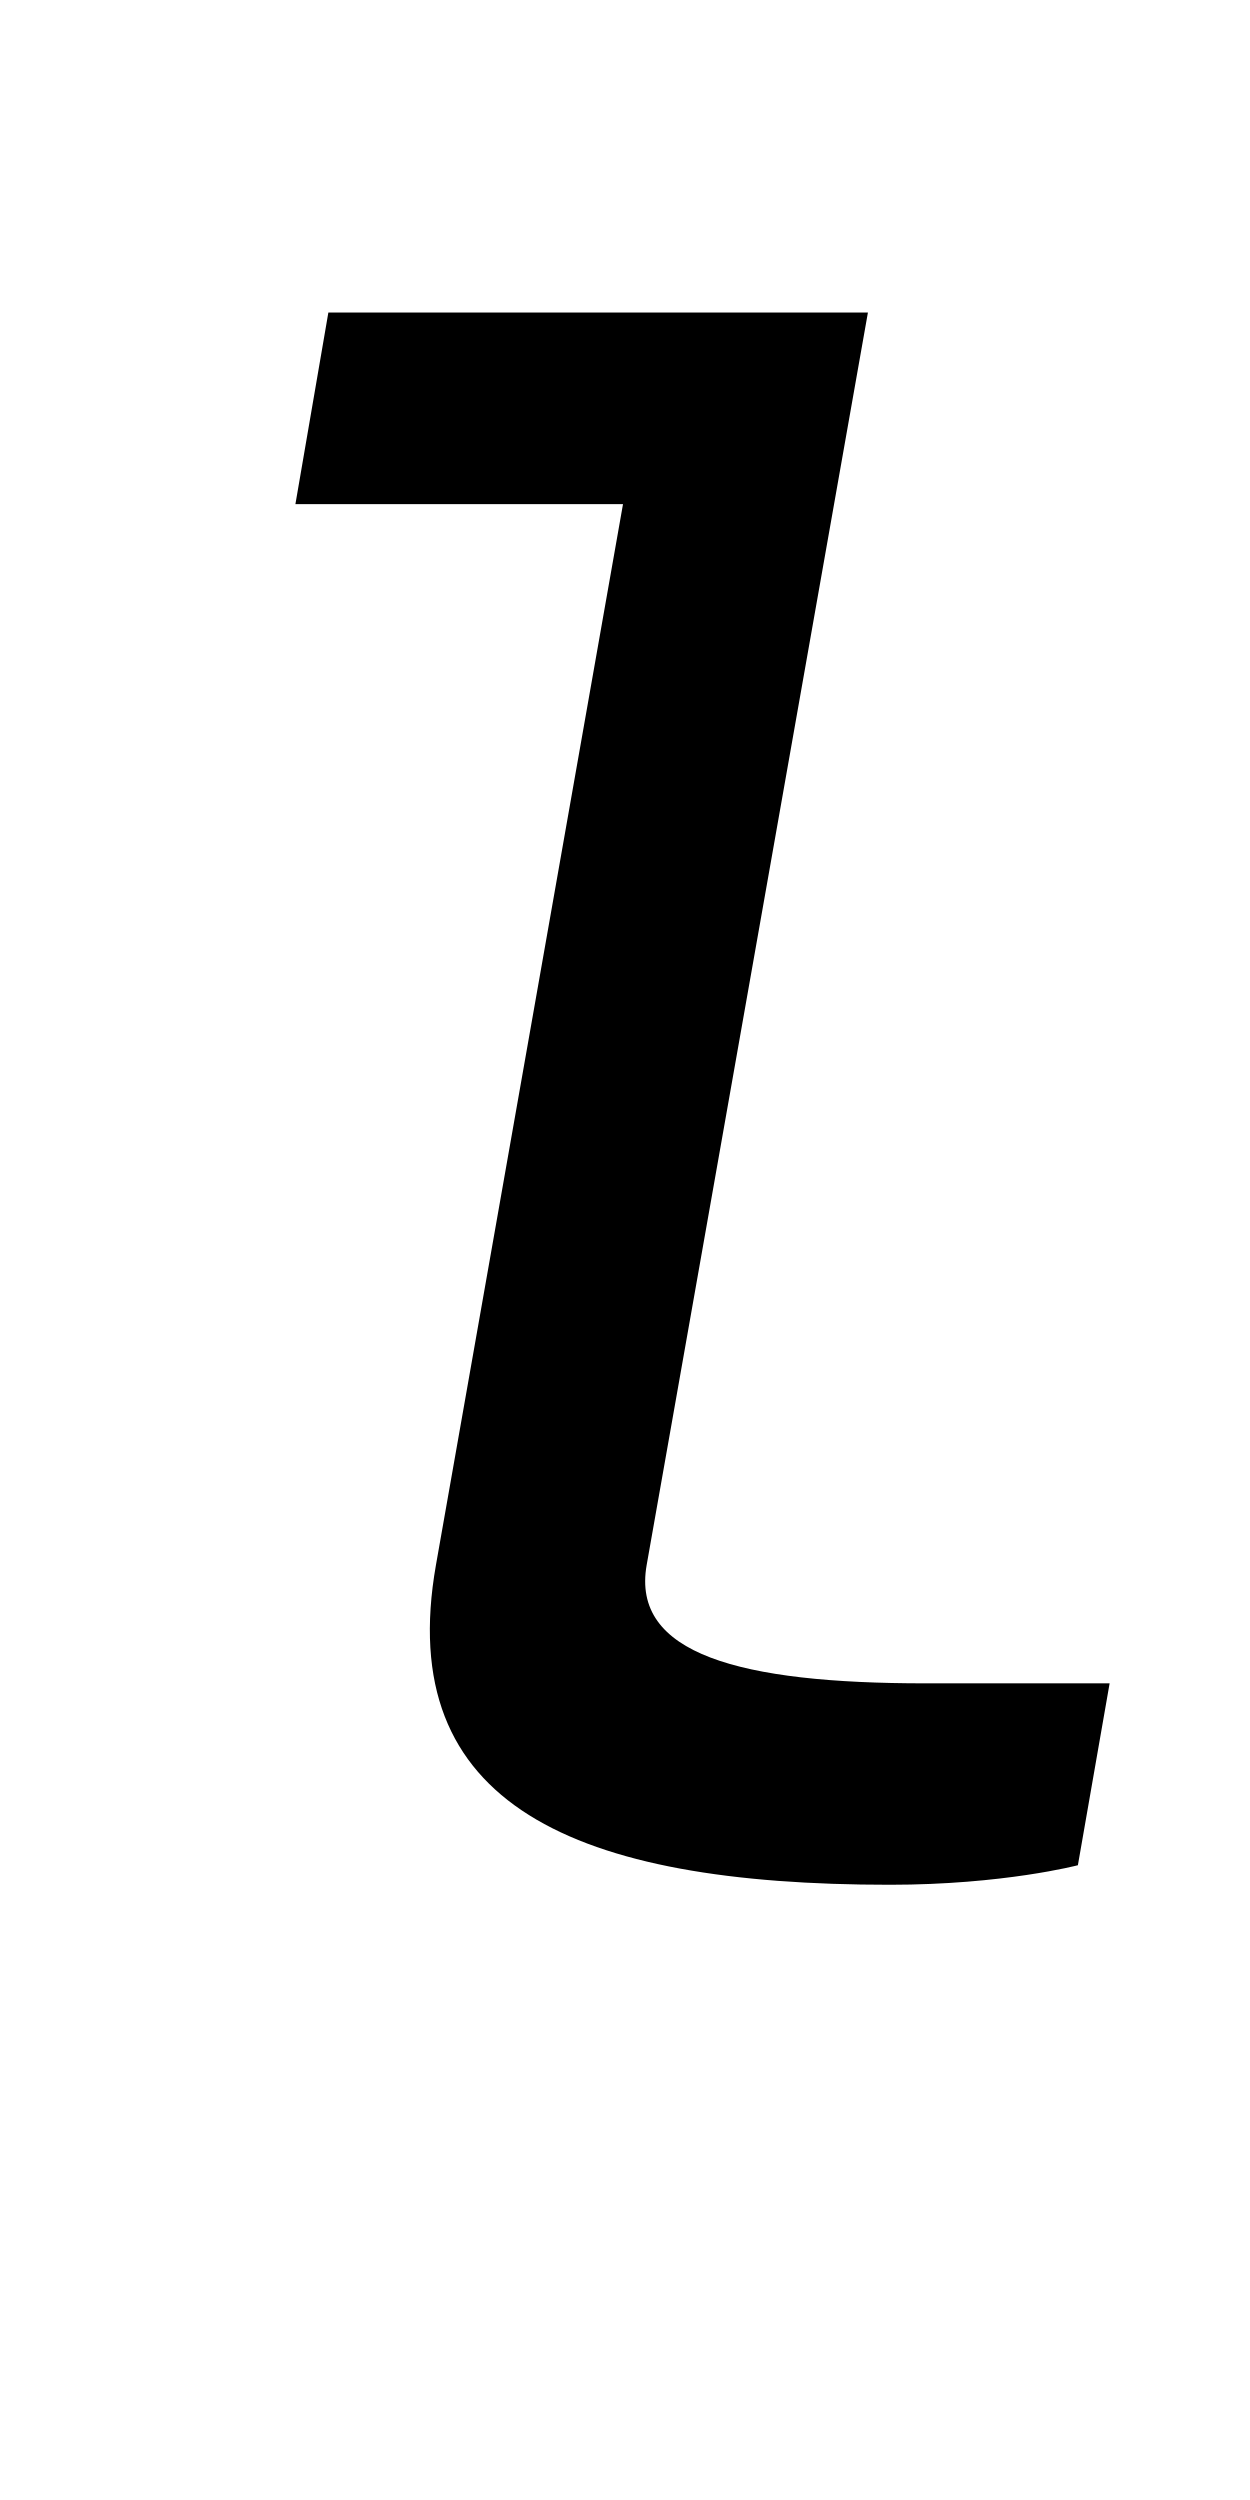
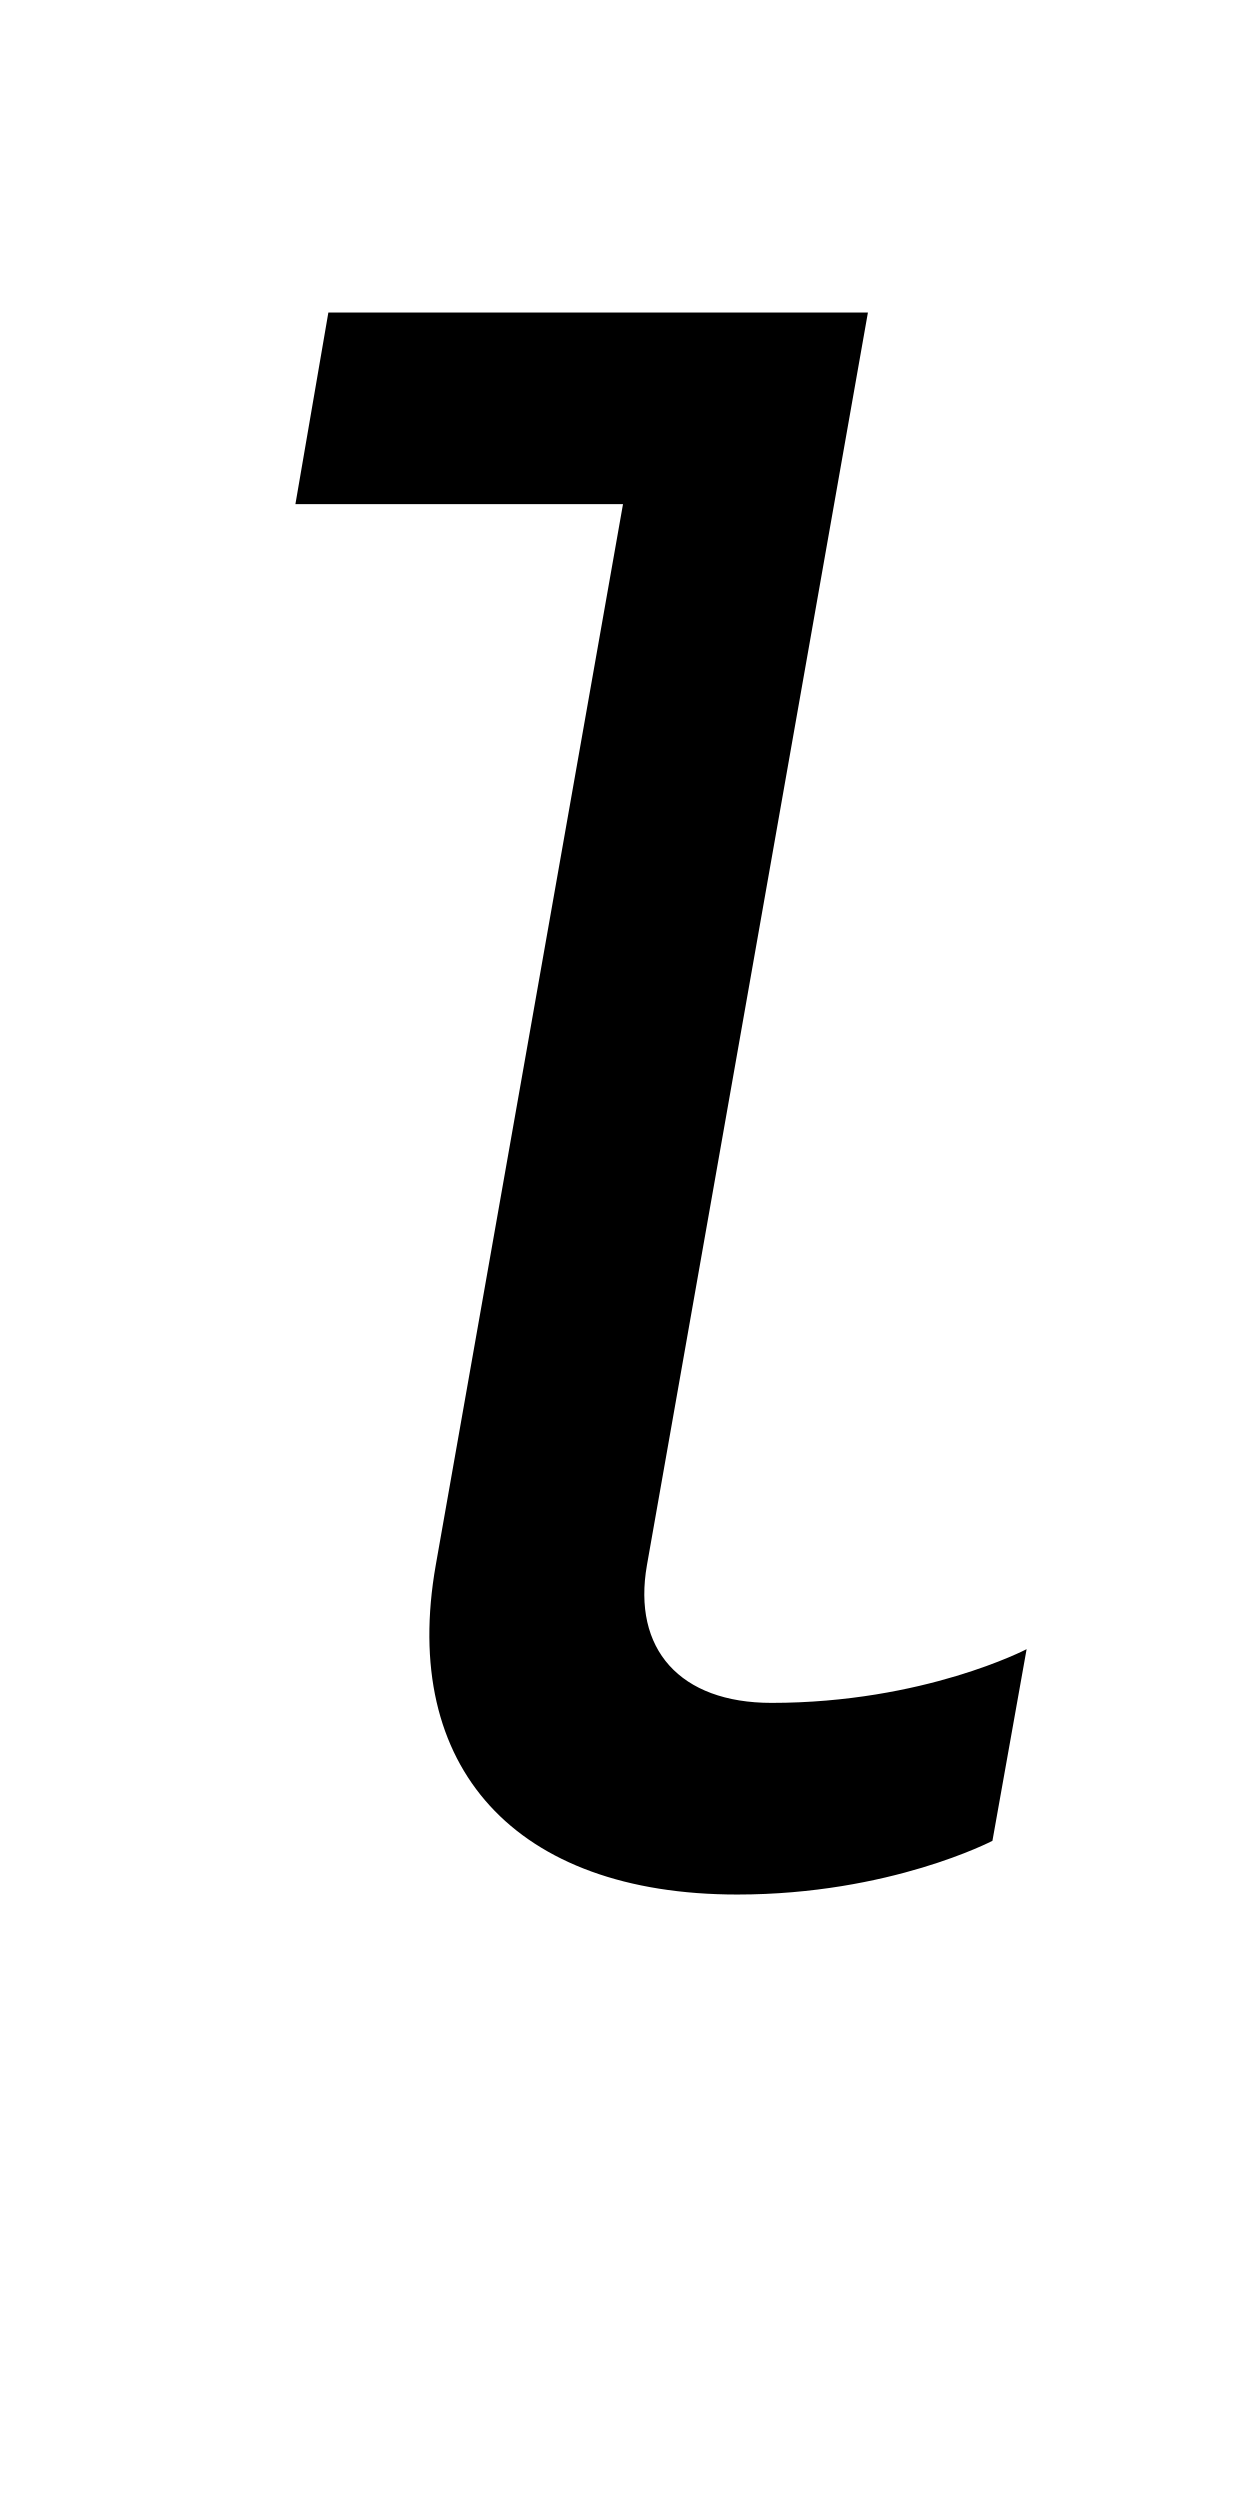
<svg xmlns="http://www.w3.org/2000/svg" version="1.1" width="1024" height="2048" id="svg3355">
  <defs id="defs3357" />
  <g transform="translate(0,995.6378)" id="layer1">
-     <path id="path3157" style="display:inline;fill:#000000;fill-opacity:1;stroke:none" d="M 269,256 242,413 H 510.363 L 357.137,1282.002 C 322.401,1478.999 471.004,1544 729,1544 c 93.001,0 154,-16 154,-16 l 26,-149 H 758 c -152.002,0 -241.138,-23.995 -228.242,-97 L 711,256 Z" transform="translate(0,-995.6378)" />
+     <path id="path3157" style="display:inline;fill:#000000;fill-opacity:1;stroke:none" d="M 269,256 242,413 H 510.363 L 357,1282 c -29.296,165.999 65.003,270 247,270 124.997,0 209,-44 209,-44 l 28,-157 c 0,0 -84.004,44 -209,44 -74.997,0 -114.172,-44.004 -102,-113 L 711,256 Z" transform="translate(0,-995.6378)" />
  </g>
</svg>
